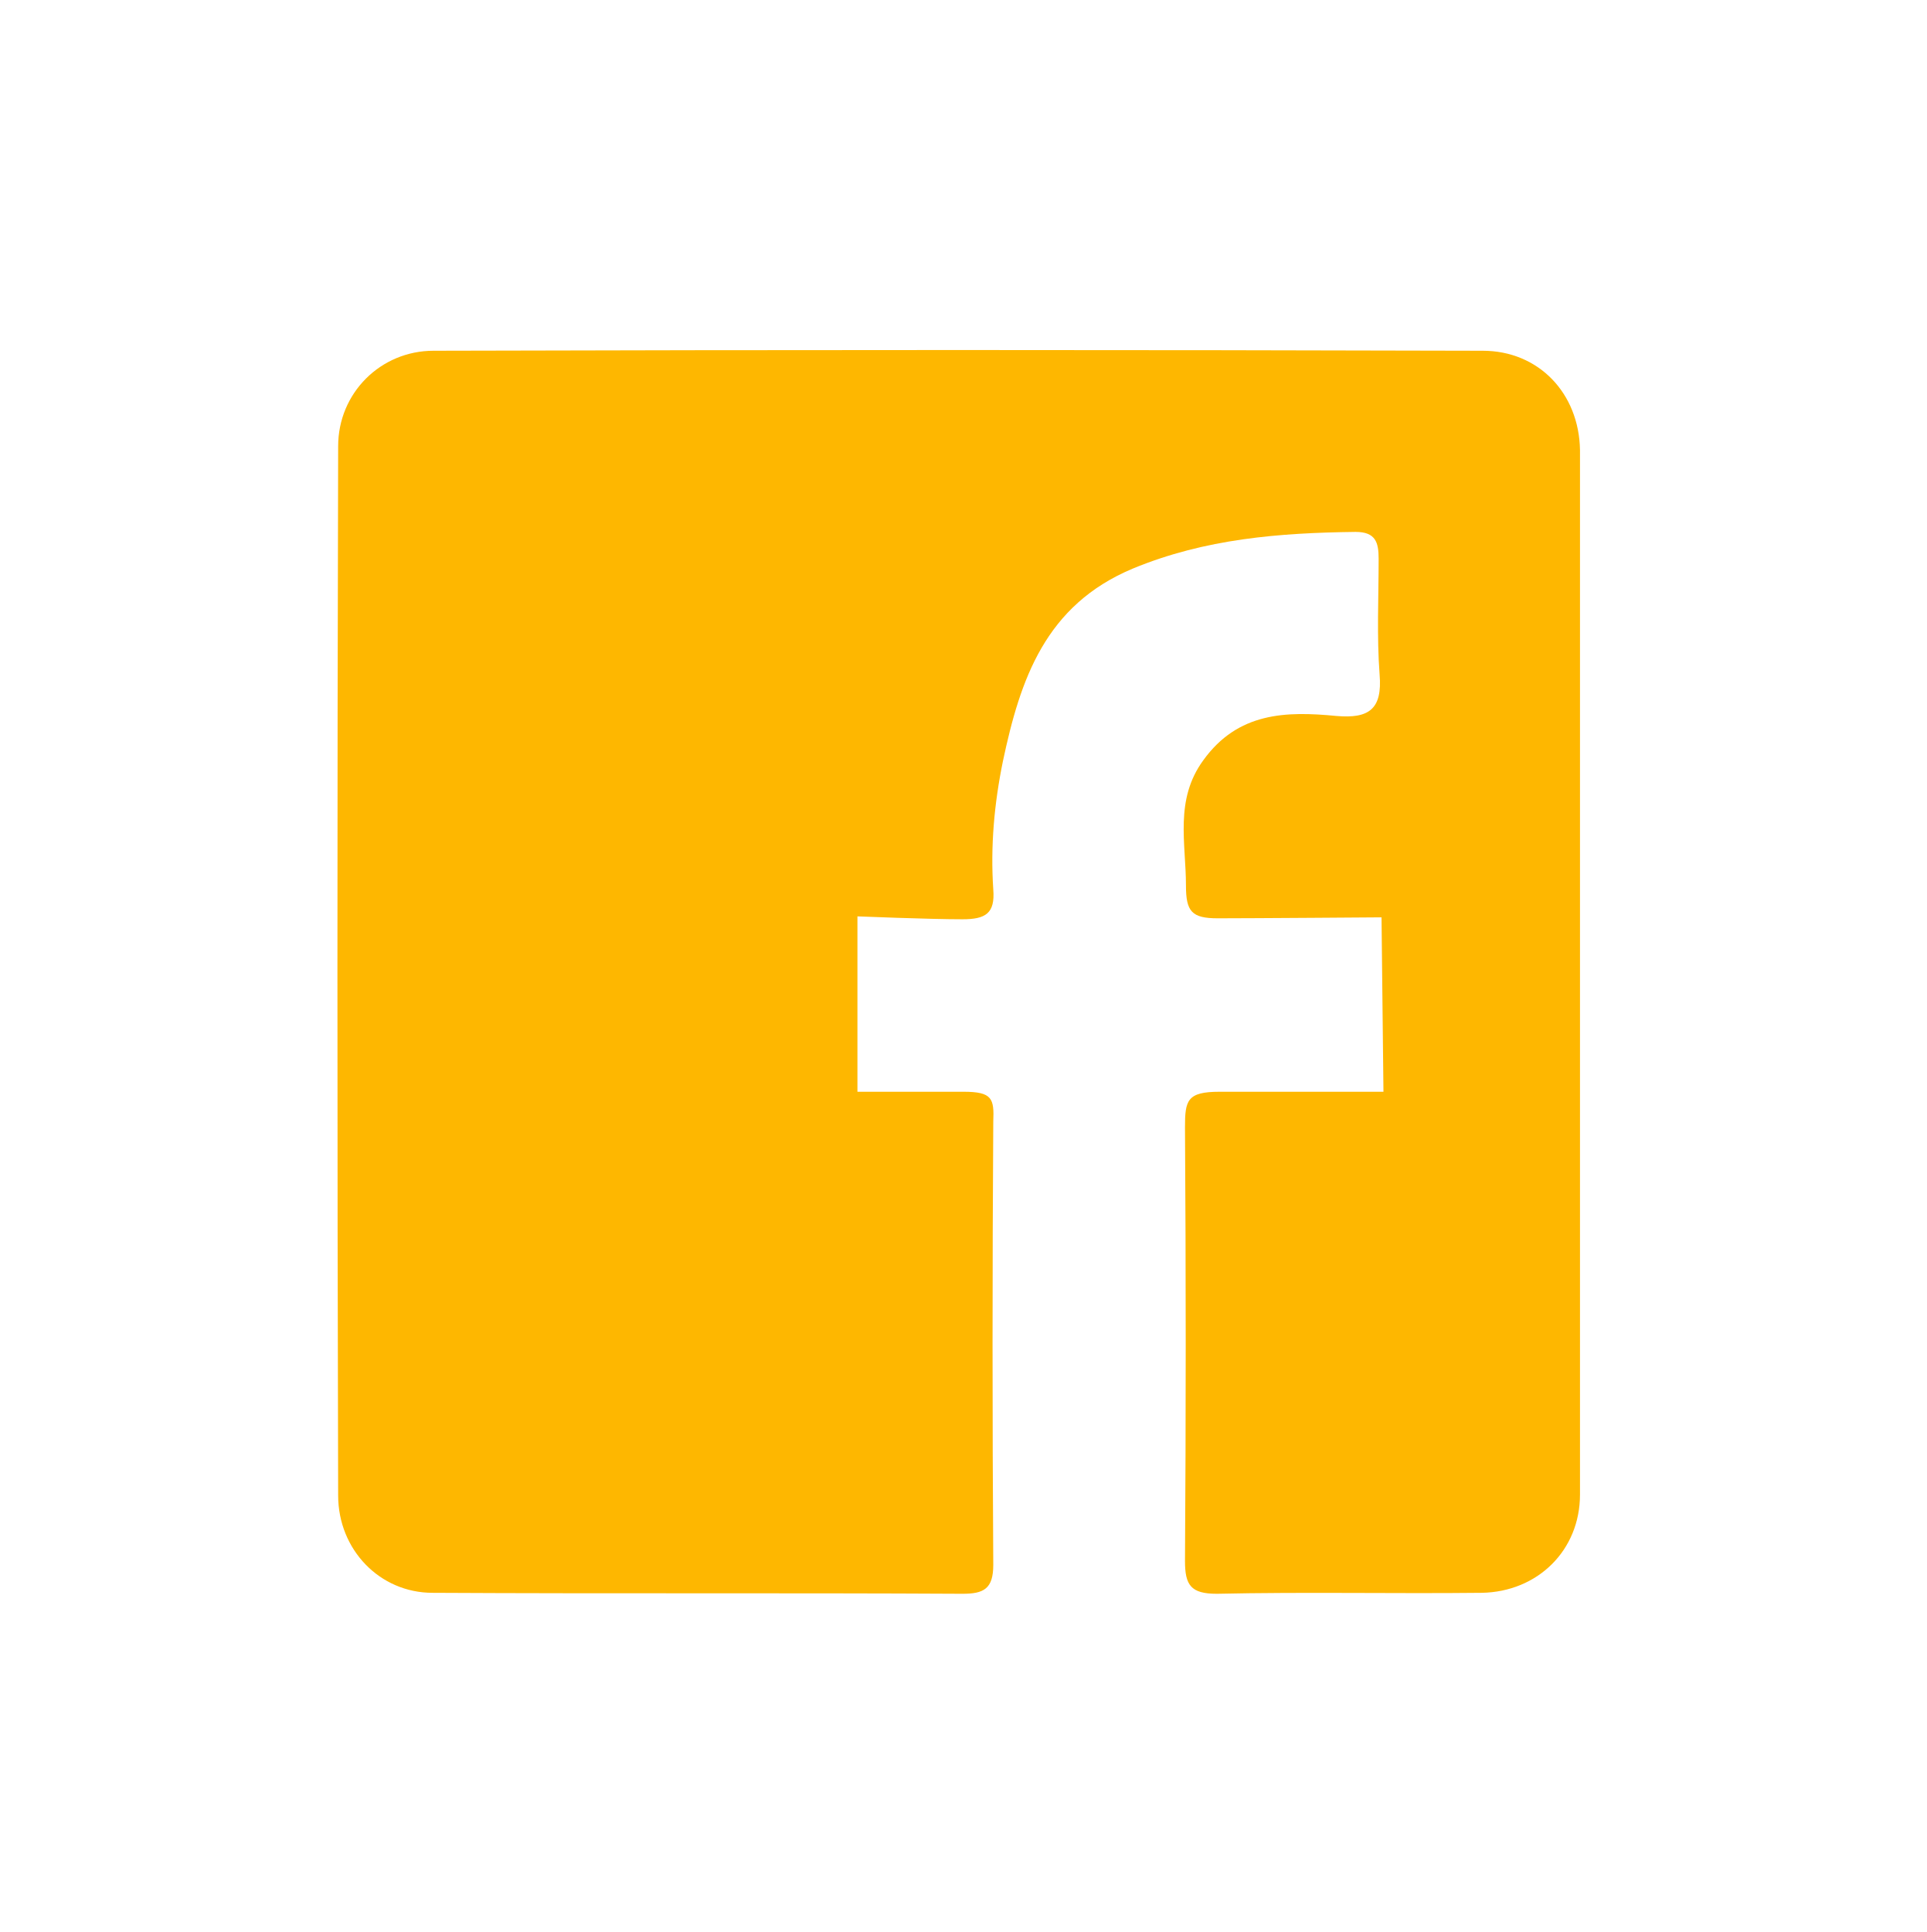
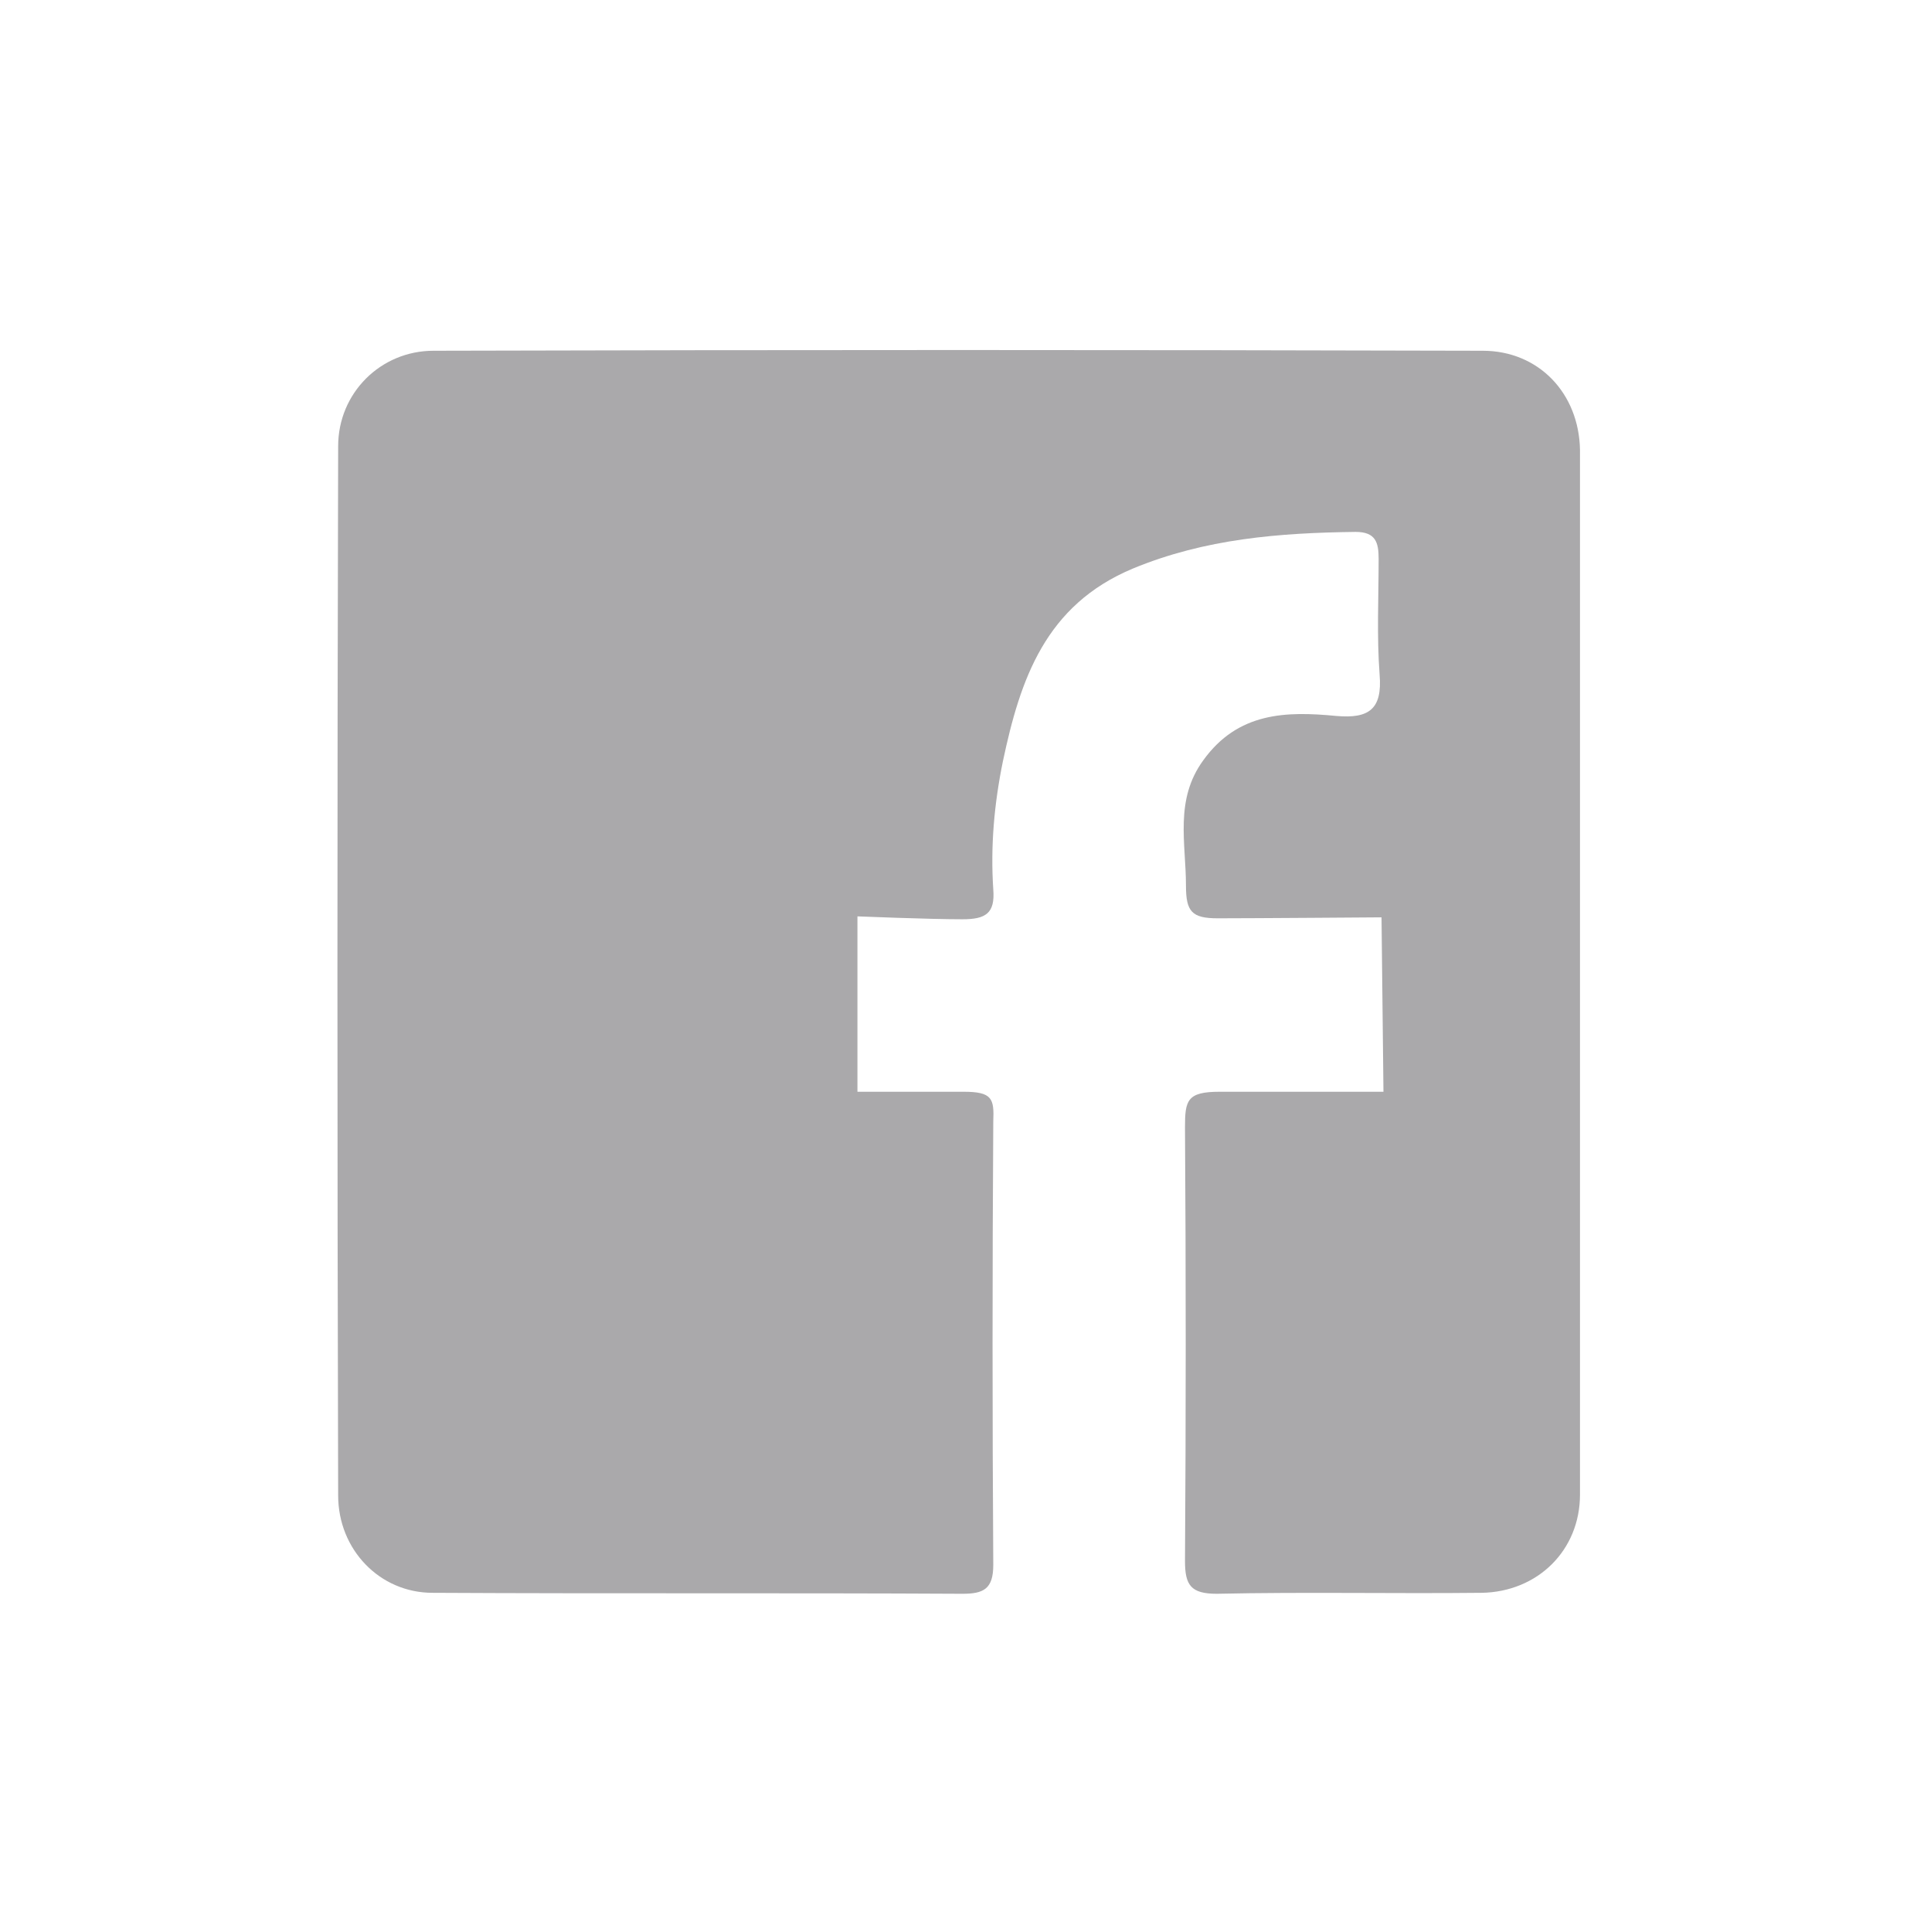
<svg xmlns="http://www.w3.org/2000/svg" version="1.1" id="Layer_1" x="0px" y="0px" viewBox="0 0 200 200.5" style="enable-background:new 0 0 200 200.5;" xml:space="preserve">
  <style type="text/css">
- 	.st0{fill:#FEB700;}
+ 	.st0{fill:#AAA9AB;}
</style>
-   <path class="st0" d="M143.6,113.3l-0.2-18.1c0,0-13.5,0.1-17,0.1c-2.7,0-3.3-0.7-3.3-3.4c0-4.4-1.2-8.9,1.8-13  c3.6-5,8.6-5.1,13.8-4.6c3.4,0.3,4.8-0.7,4.5-4.3c-0.3-4-0.1-8-0.1-12c0-1.7-0.3-2.8-2.4-2.8c-7.9,0.1-15.6,0.7-23.1,3.8  c-9.1,3.8-11.7,11.5-13.5,20c-0.9,4.4-1.3,8.8-1,13.3c0.2,2.5-0.8,3.1-3.2,3.1c-3.5,0-10.9-0.3-10.9-0.3L89,113.3l11,0  c3,0,3.2,0.7,3.1,3.1c-0.1,15.3-0.1,30.7,0,46c0,2.5-1,3-3.2,3c-18.3-0.1-36.6,0-55-0.1c-5.5,0-9.8-4.5-9.8-10.1  c-0.1-36.3-0.1-72.6,0-108.9c0-5.5,4.4-9.9,9.9-9.9c36.3-0.1,72.6-0.1,108.9,0c5.8,0,10,4.4,10.1,10.3c0,36.1,0,72.3,0,108.4  c0,5.8-4.4,10.1-10.2,10.2c-9.2,0.1-18.3-0.1-27.5,0.1c-2.7,0-3.3-0.9-3.3-3.4c0.1-15,0.1-30,0-45c0-2.8,0.2-3.7,3.6-3.7  L143.6,113.3z" />
+   <path class="st0" d="M143.6,113.3l-0.2-18.1c0,0-13.5,0.1-17,0.1c-2.7,0-3.3-0.7-3.3-3.4c0-4.4-1.2-8.9,1.8-13  c3.6-5,8.6-5.1,13.8-4.6c3.4,0.3,4.8-0.7,4.5-4.3c-0.3-4-0.1-8-0.1-12c0-1.7-0.3-2.8-2.4-2.8c-7.9,0.1-15.6,0.7-23.1,3.8  c-9.1,3.8-11.7,11.5-13.5,20c-0.9,4.4-1.3,8.8-1,13.3c0.2,2.5-0.8,3.1-3.2,3.1c-3.5,0-10.9-0.3-10.9-0.3l0,18.2h11  c3,0,3.2,0.7,3.1,3.1c-0.1,15.3-0.1,30.7,0,46c0,2.5-1,3-3.2,3c-18.3-0.1-36.6,0-55-0.1c-5.5,0-9.8-4.5-9.8-10.1  c-0.1-36.3-0.1-72.6,0-108.9c0-5.5,4.4-9.9,9.9-9.9c36.3-0.1,72.6-0.1,108.9,0c5.8,0,10,4.4,10.1,10.3c0,36.1,0,72.3,0,108.4  c0,5.8-4.4,10.1-10.2,10.2c-9.2,0.1-18.3-0.1-27.5,0.1c-2.7,0-3.3-0.9-3.3-3.4c0.1-15,0.1-30,0-45c0-2.8,0.2-3.7,3.6-3.7  L143.6,113.3z" />
</svg>
